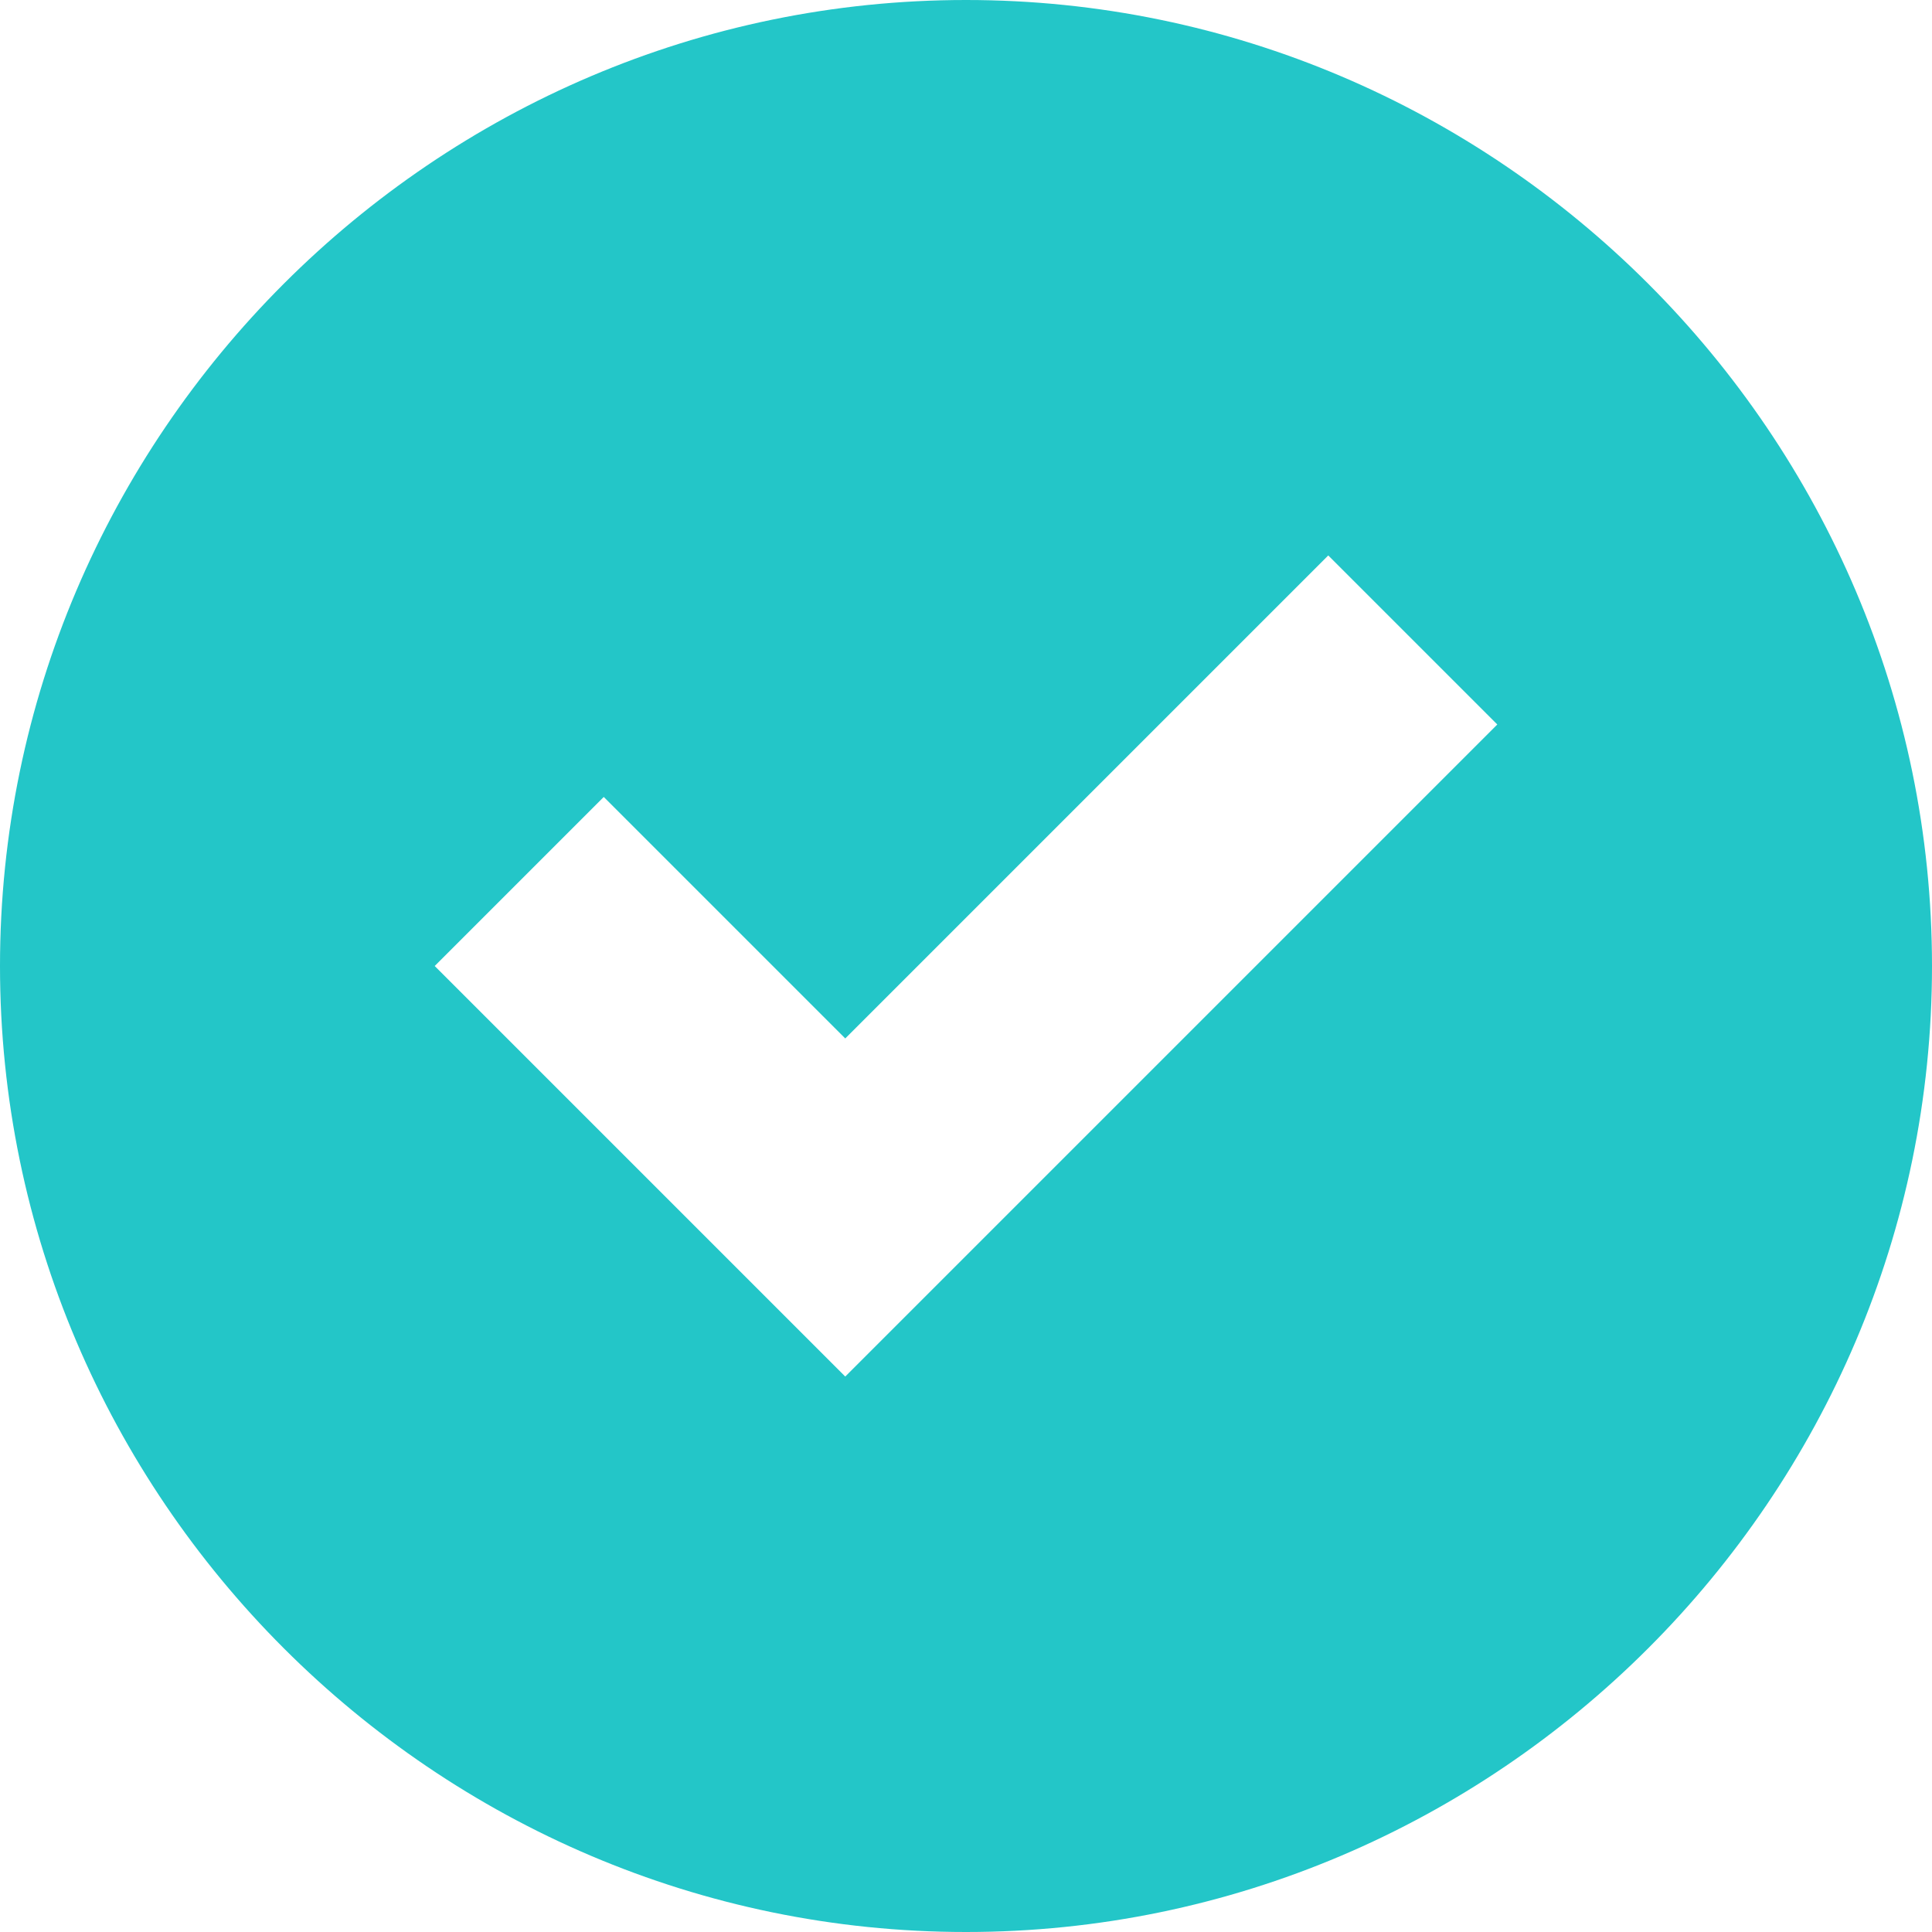
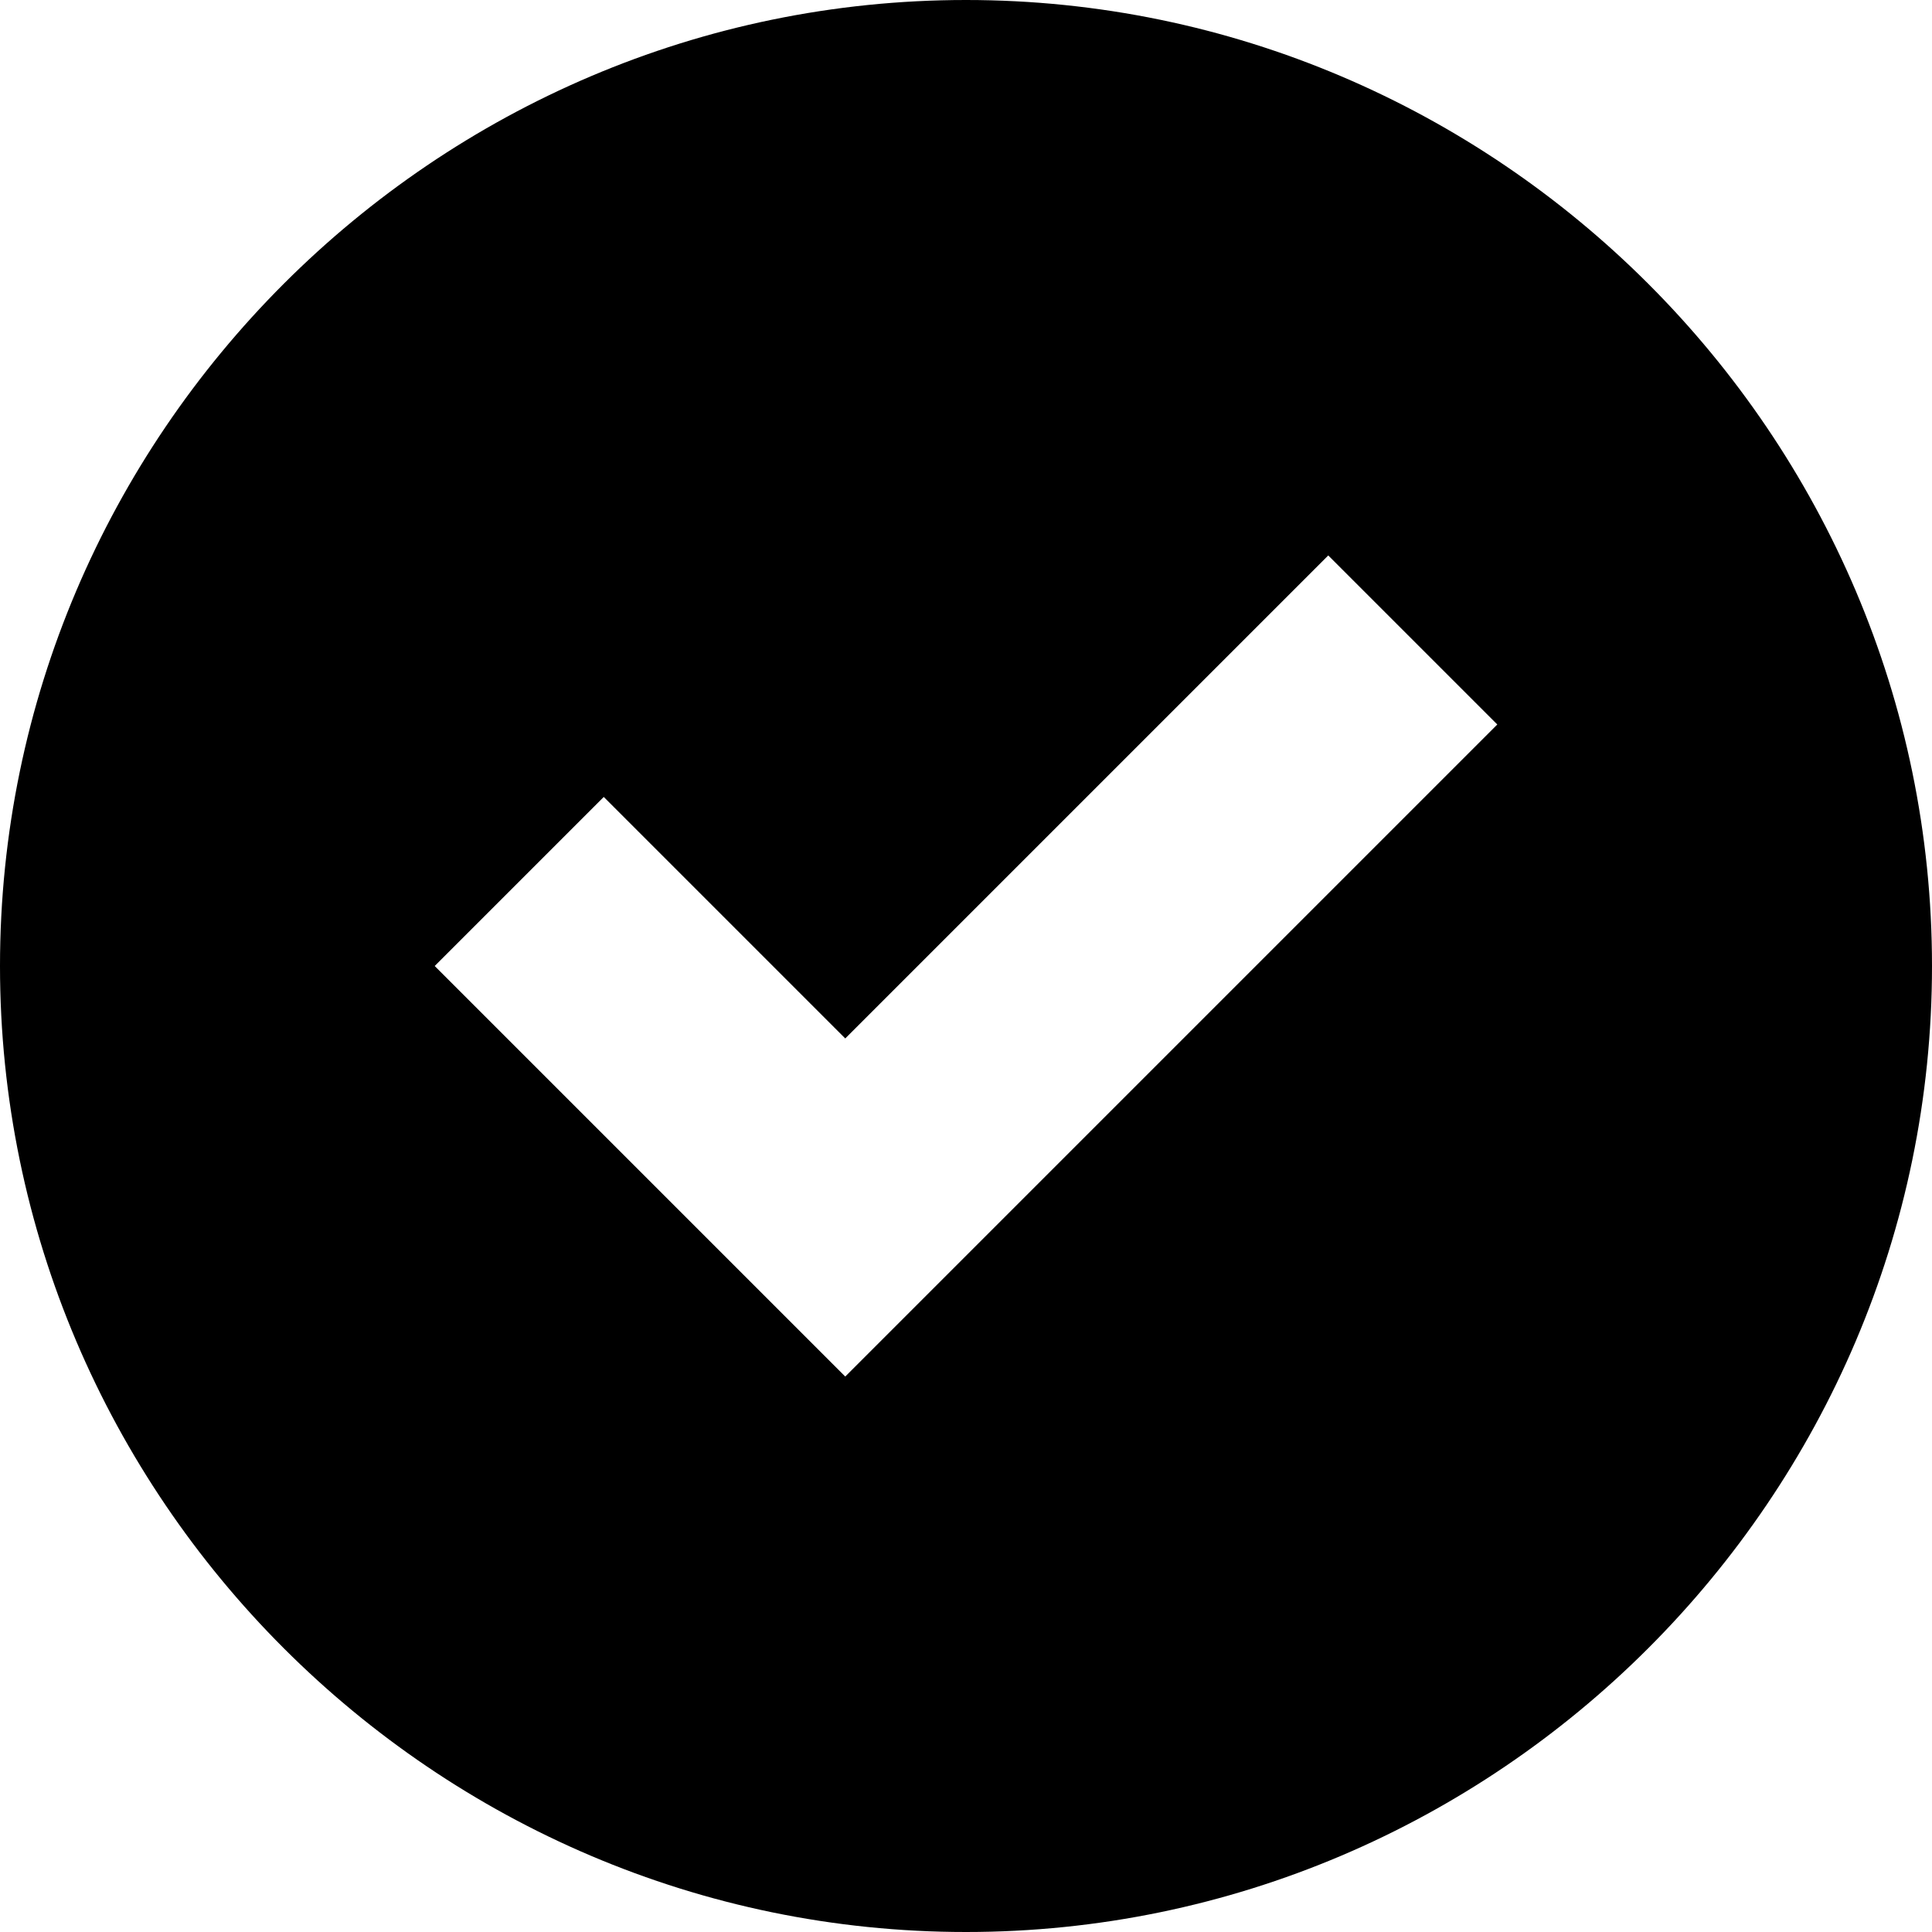
<svg xmlns="http://www.w3.org/2000/svg" width="16" height="16" viewBox="0 0 16 16" fill="none">
-   <path d="M8 0C3.6 0 0 3.6 0 8C0 12.4 3.6 16 8 16C12.4 16 16 12.4 16 8C16 3.6 12.4 0 8 0ZM7 11.4L3.6 8L5 6.6L7 8.6L11 4.6L12.4 6L7 11.4Z" fill="#23C6C8" />
+   <path d="M8 0C3.6 0 0 3.6 0 8C0 12.4 3.6 16 8 16C12.4 16 16 12.4 16 8C16 3.6 12.4 0 8 0ZM7 11.4L3.6 8L5 6.6L7 8.6L11 4.6L12.4 6L7 11.4Z" fill="currentColor" />
</svg>
